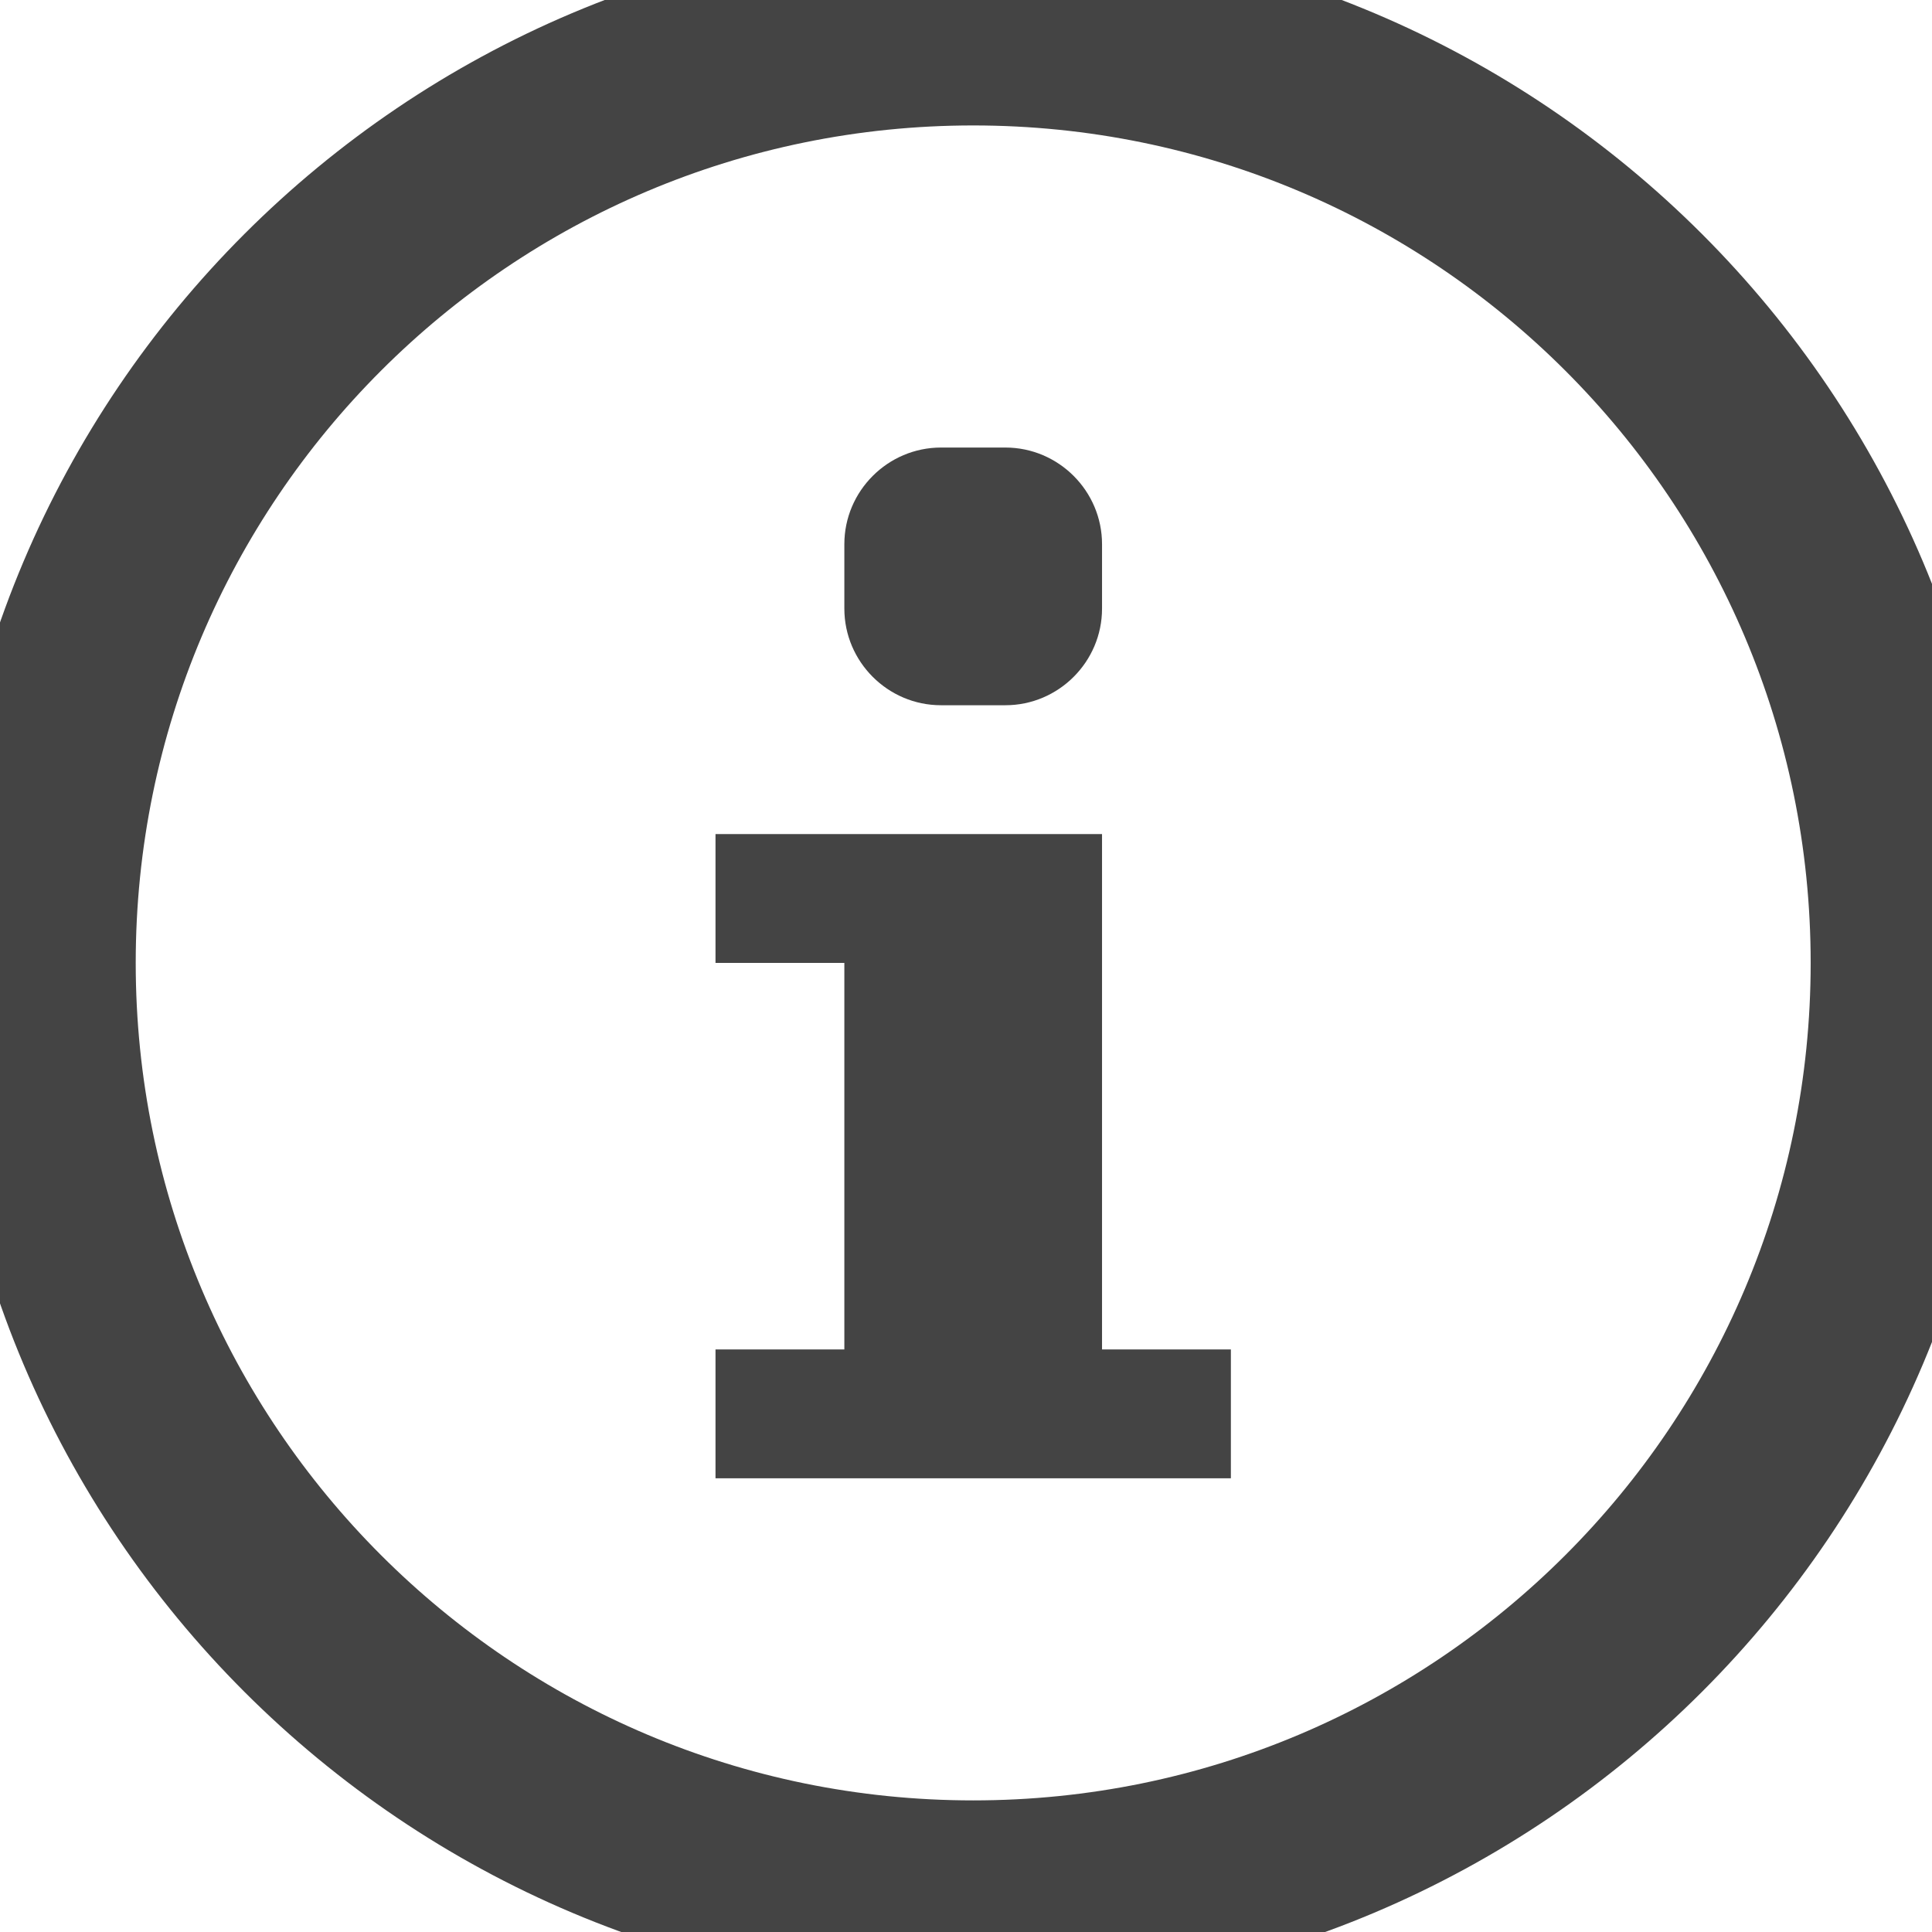
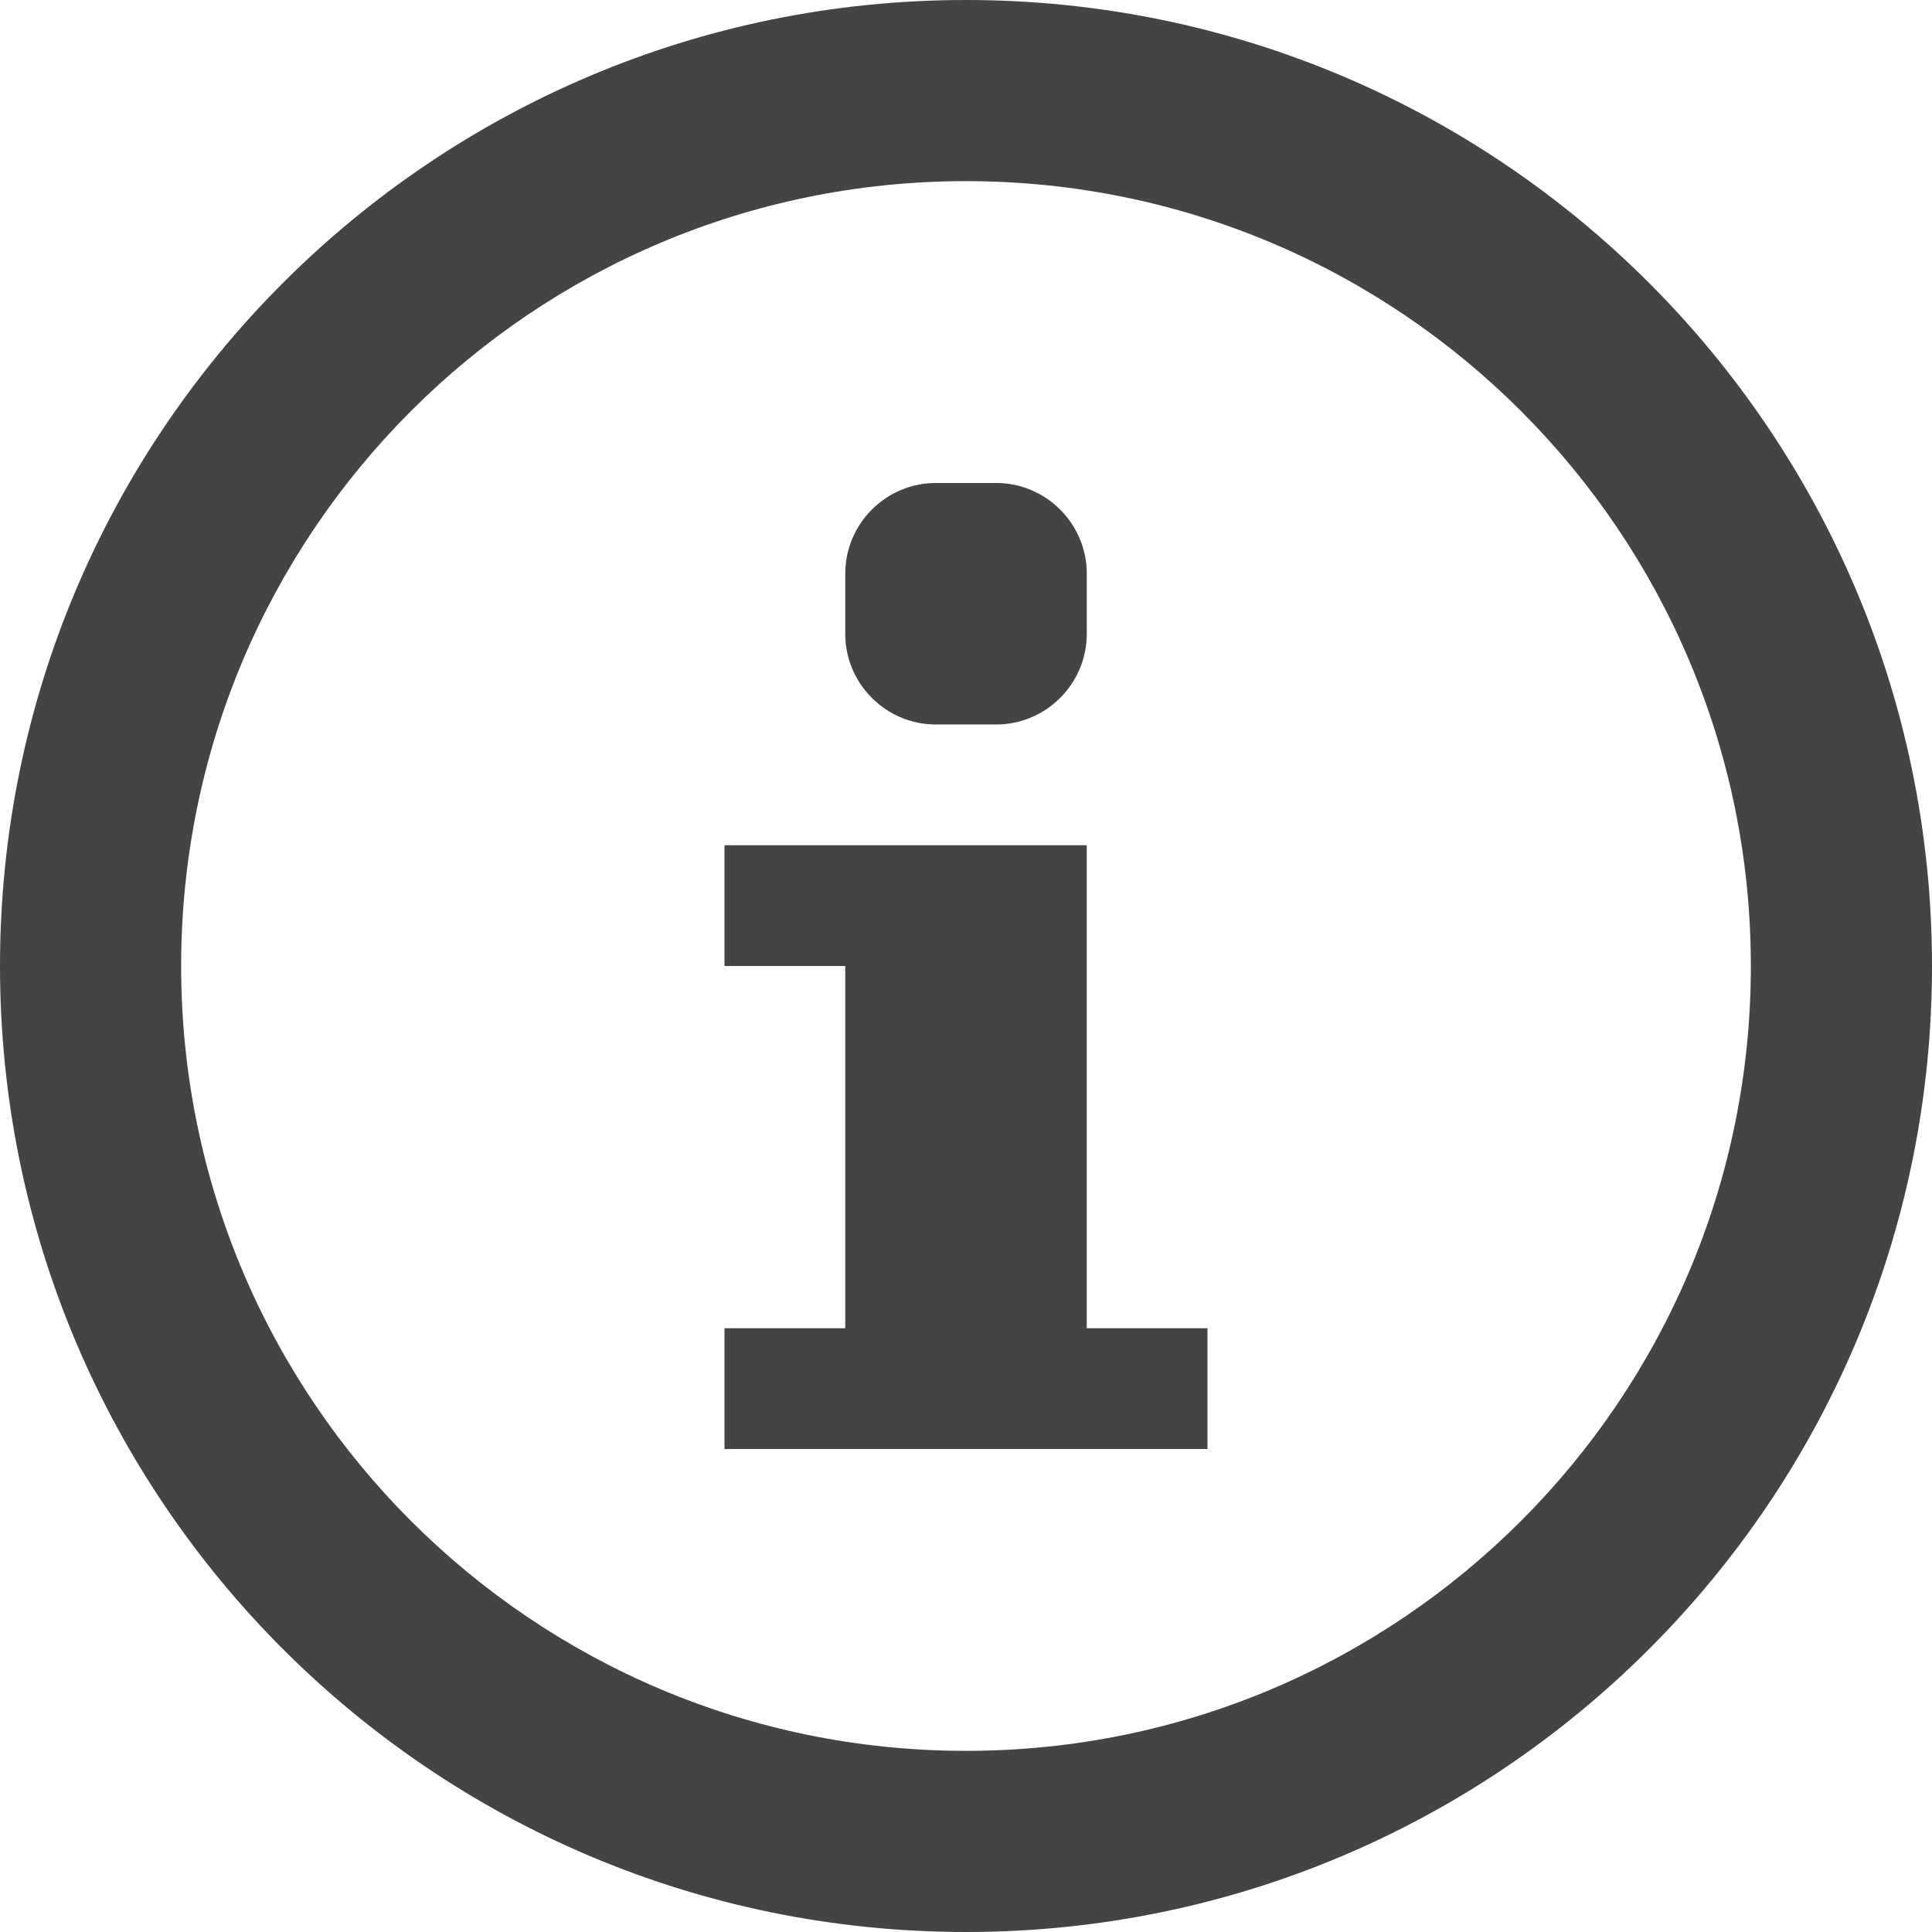
- <svg xmlns="http://www.w3.org/2000/svg" version="1.1" id="Layer_1" x="0px" y="0px" width="512px" height="512px" viewBox="20 20 470 470">
-   <path fill="#444444" d="M225.406,152.383c0-12.933,10.575-23.508,23.508-23.508h15.672c12.933,0,23.508,10.575,23.508,23.508v15.672      c0,12.933-10.575,23.508-23.508,23.508h-15.672c-12.933,0-23.508-10.575-23.508-23.508V152.383z" />
-   <path fill="#444444" d="M319.438,379.625H194.062v-31.344h31.344V254.25h-31.344v-31.344h94.031v125.375h31.344V379.625z" />
-   <path fill="#444444" d="M256.75,3.5C118.26,3.5,6,115.76,6,254.25S118.26,505,256.75,505S507.5,392.74,507.5,254.25      S395.24,3.5,256.75,3.5z M256.75,457.984c-112.528,0-203.734-91.215-203.734-203.734c0-112.527,91.207-203.734,203.734-203.734      c112.521,0,203.734,91.208,203.734,203.734C460.484,366.77,369.271,457.984,256.75,457.984z" />
+ <svg xmlns="http://www.w3.org/2000/svg" width="546.31" height="546.31" version="1.1" viewBox="20 20 501.5 501.5">
+   <g fill="#444">
+     <path d="m239.41 168.88c0-12.933 10.575-23.508 23.508-23.508h15.672c12.933 0 23.508 10.575 23.508 23.508v15.672c0 12.933-10.575 23.508-23.508 23.508h-15.672c-12.933 0-23.508-10.575-23.508-23.508z" />
+     <path d="m333.44 396.12h-125.38v-31.344h31.344v-94.031h-31.344v-31.344h94.031v125.38h31.344v31.344z" />
+     <path d="m270.75 20c-138.49 0-250.75 112.26-250.75 250.75s112.26 250.75 250.75 250.75 250.75-112.26 250.75-250.75-112.26-250.75-250.75-250.75zm0 454.48c-112.53 0-203.73-91.215-203.73-203.73 0-112.53 91.207-203.73 203.73-203.73 112.52 0 203.73 91.208 203.73 203.73 0 112.52-91.213 203.73-203.73 203.73z" />
+   </g>
</svg>
